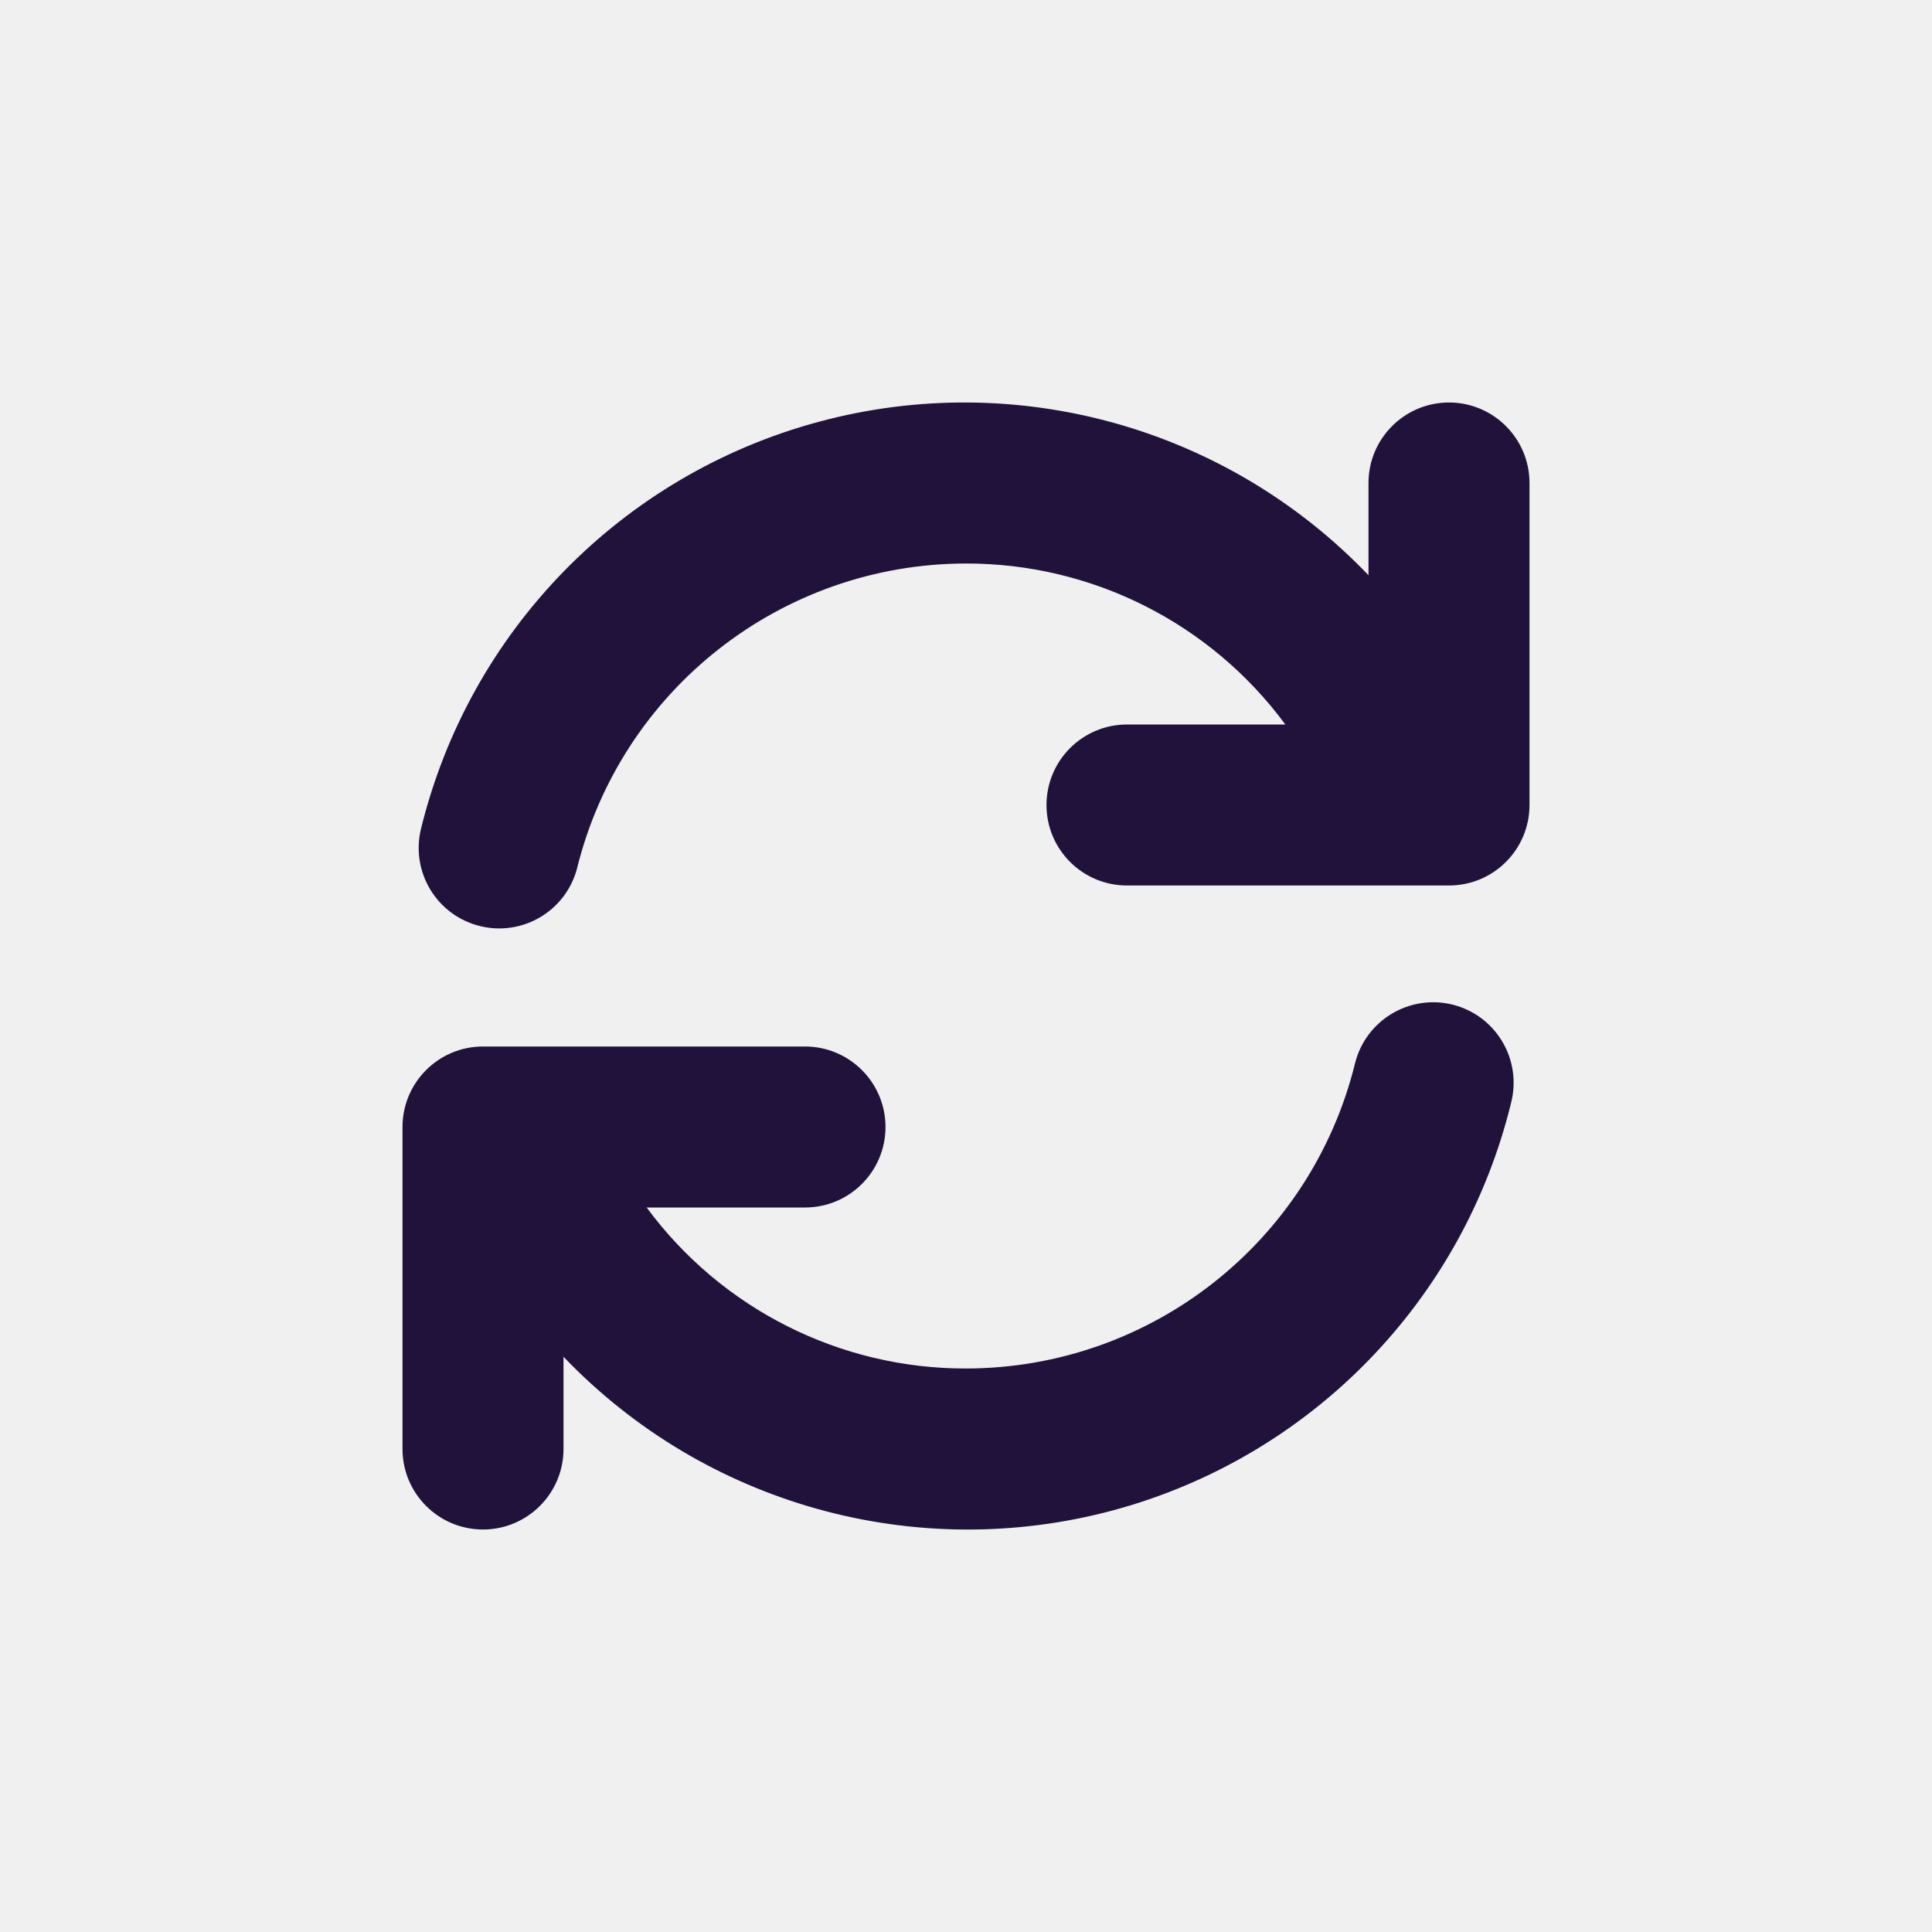
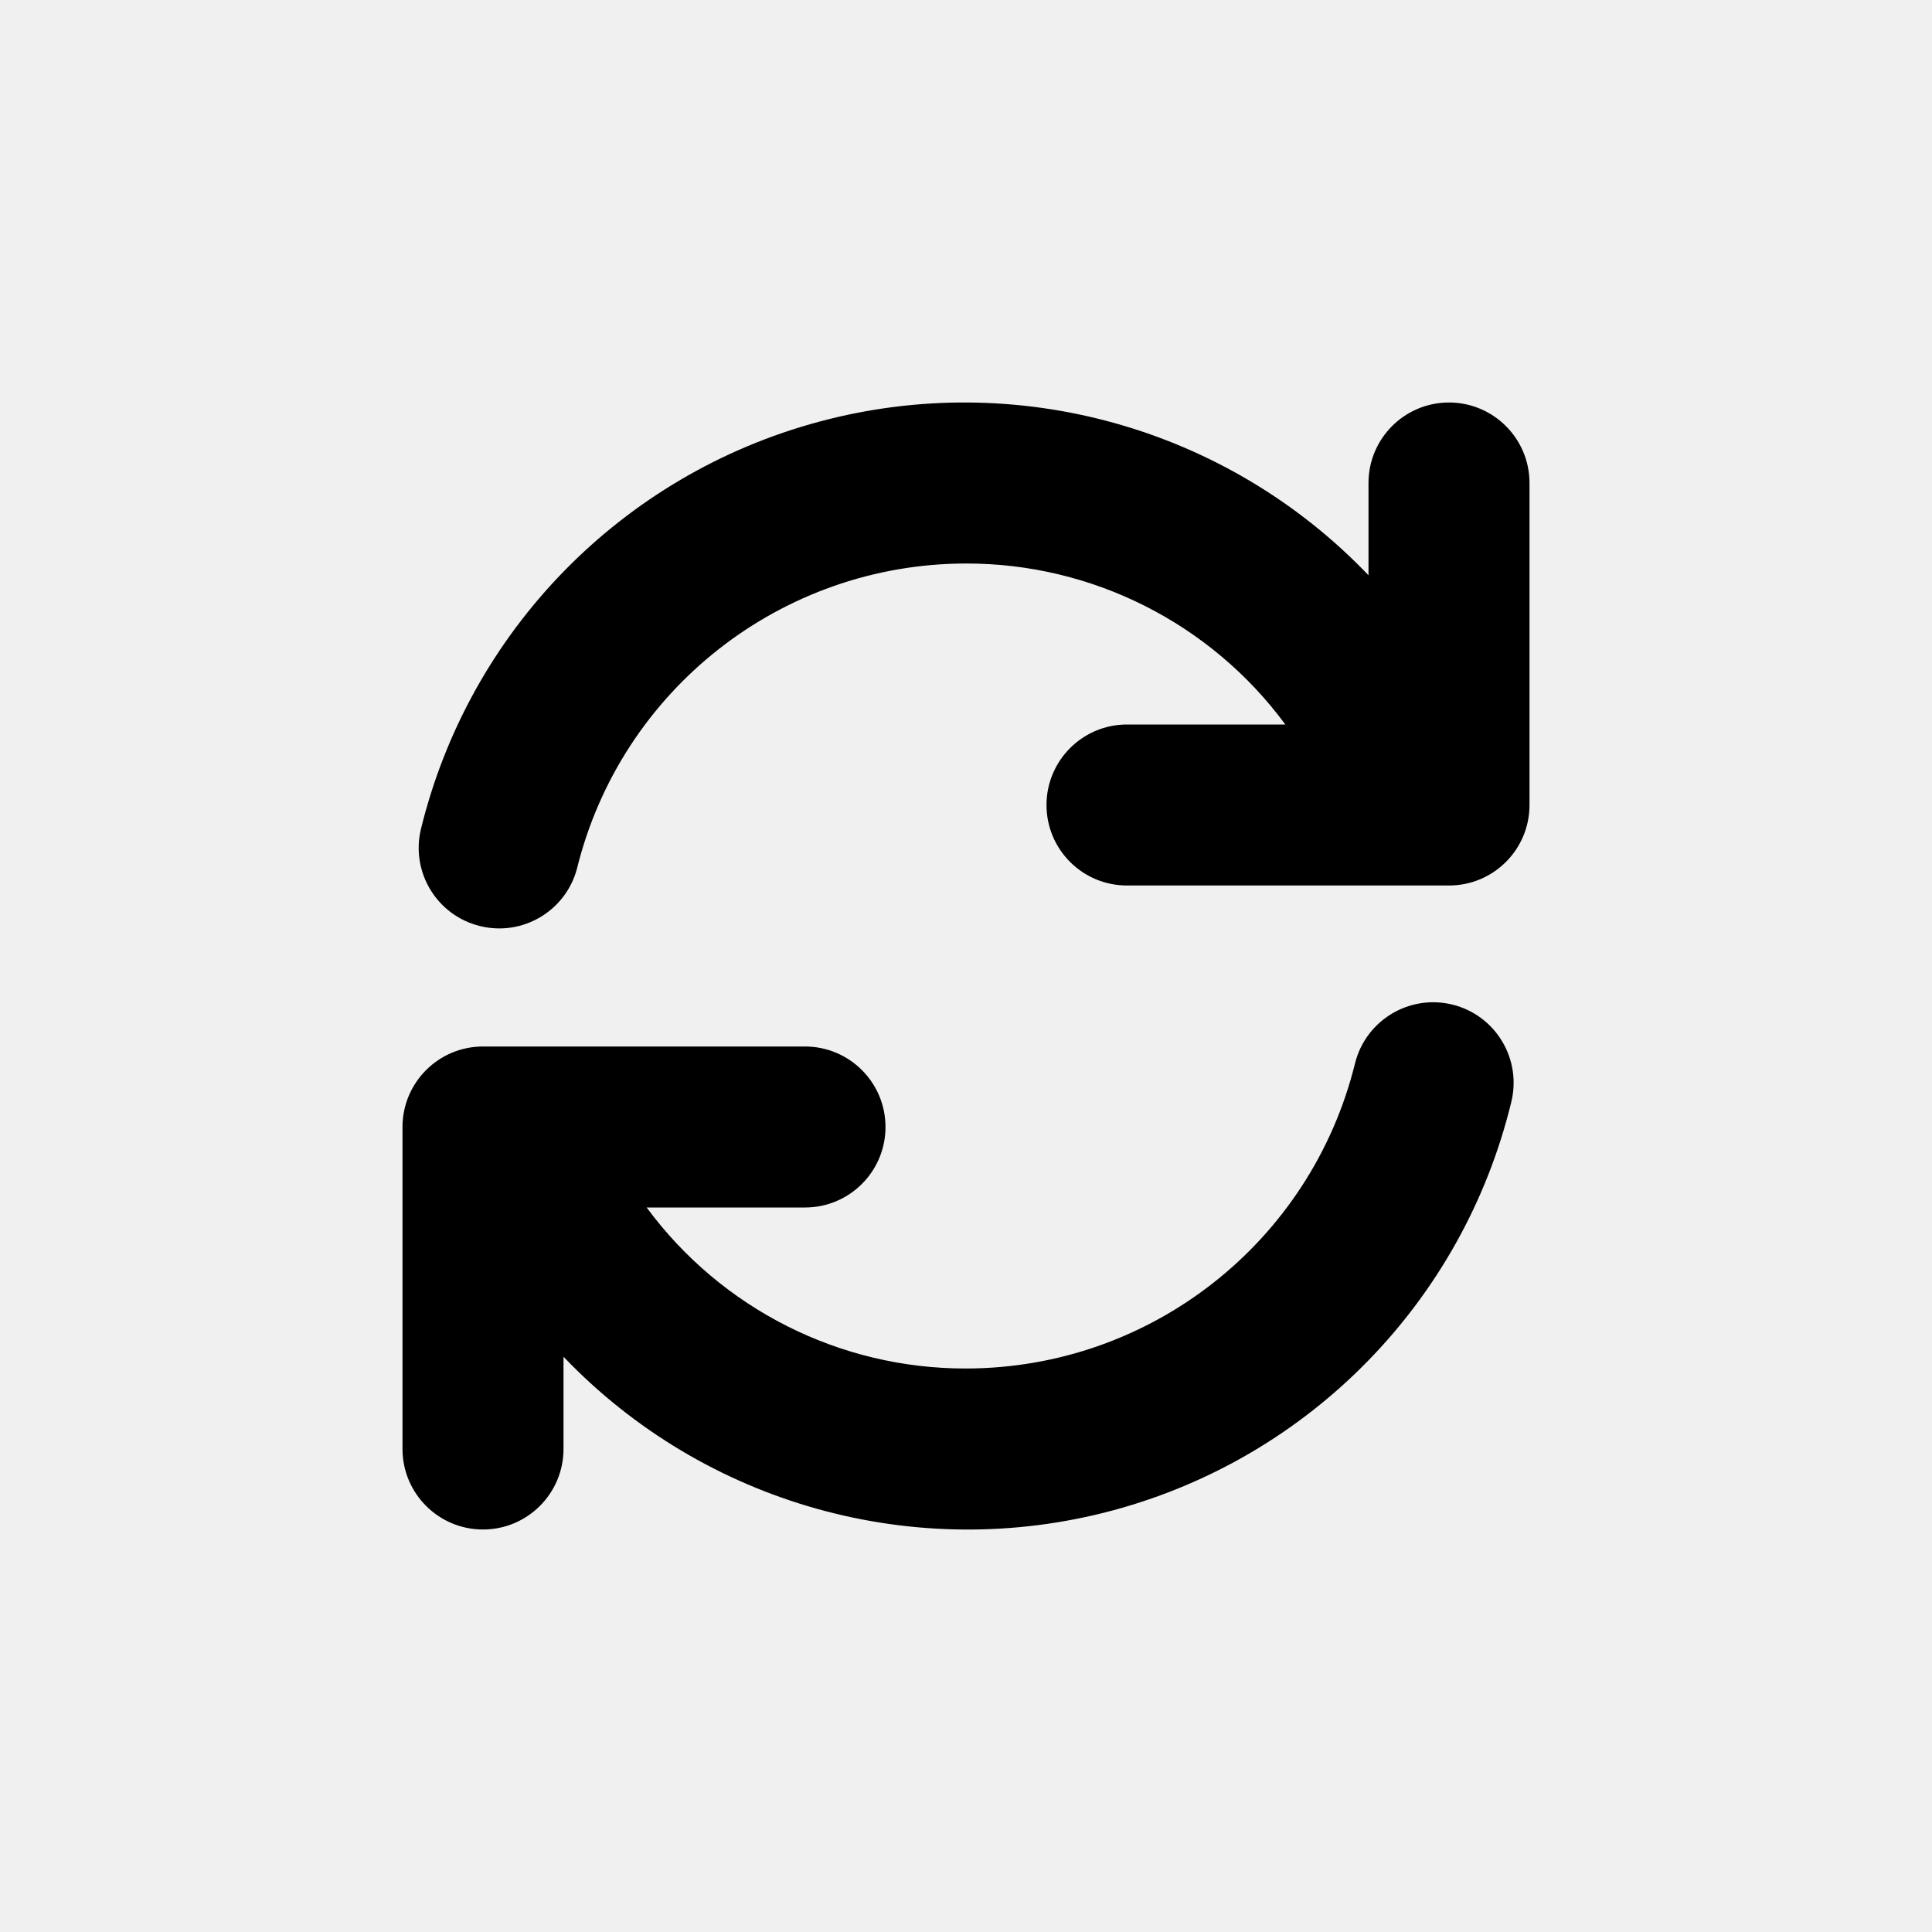
<svg xmlns="http://www.w3.org/2000/svg" width="24" height="24" viewBox="0 0 24 24" fill="none">
-   <path fill-rule="evenodd" clip-rule="evenodd" d="M17 6C17 5.448 17.448 5 18 5C18.552 5 19 5.448 19 6V10C19 10.553 18.552 11 18 11H14C13.448 11 13 10.553 13 10C13 9.448 13.448 9 14 9H15.967C15.038 7.74 13.565 6.998 12 7C9.709 7.003 7.715 8.567 7.167 10.792C7.026 11.319 6.488 11.636 5.959 11.503C5.429 11.371 5.104 10.839 5.227 10.307C5.827 7.84 7.724 5.896 10.177 5.238C12.629 4.579 15.245 5.311 17 7.146V6ZM16.833 13.208C16.967 12.673 17.509 12.347 18.045 12.48C18.302 12.544 18.524 12.708 18.66 12.936C18.797 13.163 18.837 13.436 18.773 13.693C18.173 16.16 16.276 18.104 13.823 18.763C11.371 19.421 8.755 18.689 7 16.854V18C7 18.552 6.552 19 6 19C5.448 19 5 18.552 5 18V14C5 13.448 5.448 13 6 13H10C10.552 13 11 13.448 11 14C11 14.553 10.552 15 10 15H8.033C8.962 16.26 10.435 17.003 12 17C14.291 16.998 16.285 15.433 16.833 13.208Z" fill="#20123A" />
+   <path fill-rule="evenodd" clip-rule="evenodd" d="M17 6C17 5.448 17.448 5 18 5C18.552 5 19 5.448 19 6V10C19 10.553 18.552 11 18 11H14C13.448 11 13 10.553 13 10C13 9.448 13.448 9 14 9H15.967C15.038 7.74 13.565 6.998 12 7C9.709 7.003 7.715 8.567 7.167 10.792C7.026 11.319 6.488 11.636 5.959 11.503C5.429 11.371 5.104 10.839 5.227 10.307C5.827 7.84 7.724 5.896 10.177 5.238C12.629 4.579 15.245 5.311 17 7.146V6ZM16.833 13.208C16.967 12.673 17.509 12.347 18.045 12.48C18.302 12.544 18.524 12.708 18.66 12.936C18.797 13.163 18.837 13.436 18.773 13.693C18.173 16.16 16.276 18.104 13.823 18.763C11.371 19.421 8.755 18.689 7 16.854V18C7 18.552 6.552 19 6 19C5.448 19 5 18.552 5 18V14C5 13.448 5.448 13 6 13H10C10.552 13 11 13.448 11 14C11 14.553 10.552 15 10 15H8.033C8.962 16.26 10.435 17.003 12 17C14.291 16.998 16.285 15.433 16.833 13.208Z" fill="currentColor" />
  <mask id="mask0" mask-type="alpha" maskUnits="userSpaceOnUse" x="5" y="5" width="14" height="15">
    <path fill-rule="evenodd" clip-rule="evenodd" d="M17 6C17 5.448 17.448 5 18 5C18.552 5 19 5.448 19 6V10C19 10.553 18.552 11 18 11H14C13.448 11 13 10.553 13 10C13 9.448 13.448 9 14 9H15.967C15.038 7.74 13.565 6.998 12 7C9.709 7.003 7.715 8.567 7.167 10.792C7.026 11.319 6.488 11.636 5.959 11.503C5.429 11.371 5.104 10.839 5.227 10.307C5.827 7.84 7.724 5.896 10.177 5.238C12.629 4.579 15.245 5.311 17 7.146V6ZM16.833 13.208C16.967 12.673 17.509 12.347 18.045 12.48C18.302 12.544 18.524 12.708 18.66 12.936C18.797 13.163 18.837 13.436 18.773 13.693C18.173 16.16 16.276 18.104 13.823 18.763C11.371 19.421 8.755 18.689 7 16.854V18C7 18.552 6.552 19 6 19C5.448 19 5 18.552 5 18V14C5 13.448 5.448 13 6 13H10C10.552 13 11 13.448 11 14C11 14.553 10.552 15 10 15H8.033C8.962 16.26 10.435 17.003 12 17C14.291 16.998 16.285 15.433 16.833 13.208Z" fill="white" />
  </mask>
  <g mask="url(#mask0)">
</g>
</svg>
